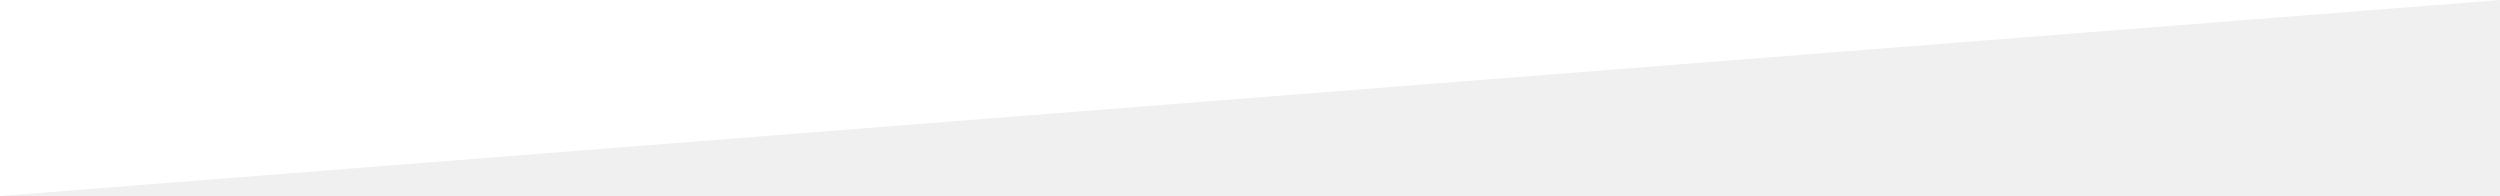
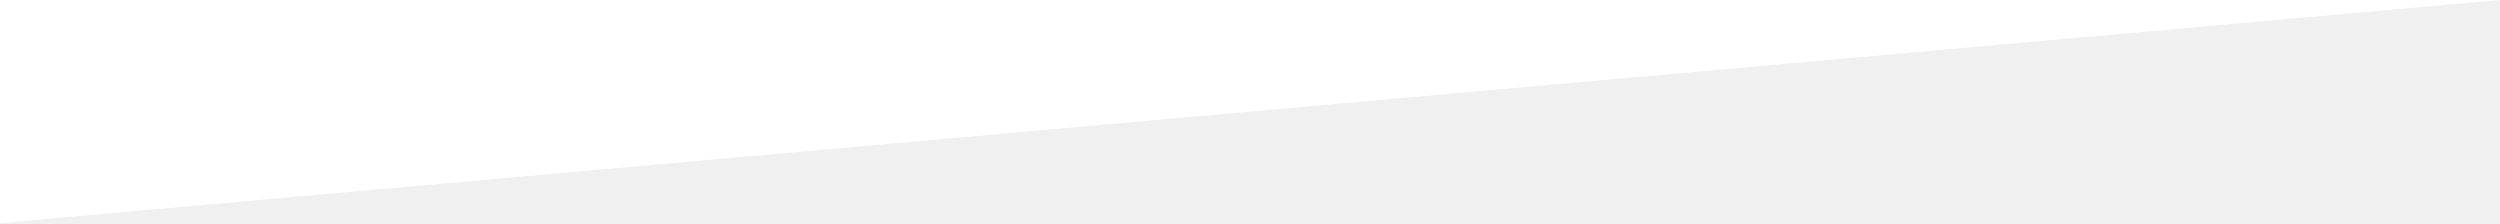
- <svg xmlns="http://www.w3.org/2000/svg" version="1.0" id="Layer_1" x="0px" y="0px" width="1200px" height="94.074px" viewBox="0 0 1200 94.074" enable-background="new 0 0 1200 94.074" xml:space="preserve">
-   <polygon fill="#ffffff" points="1200,0 0,0 0,94.074 " />
+ <svg xmlns="http://www.w3.org/2000/svg" version="1.0" id="Layer_1" x="0px" y="0px" width="1200px" height="107.074px" viewBox="0 0 1200 107.074" enable-background="new 0 0 1200 107.074" xml:space="preserve">
+   <polygon fill="#ffffff" points="1200,0 0,0 0,107.074 " />
</svg>
